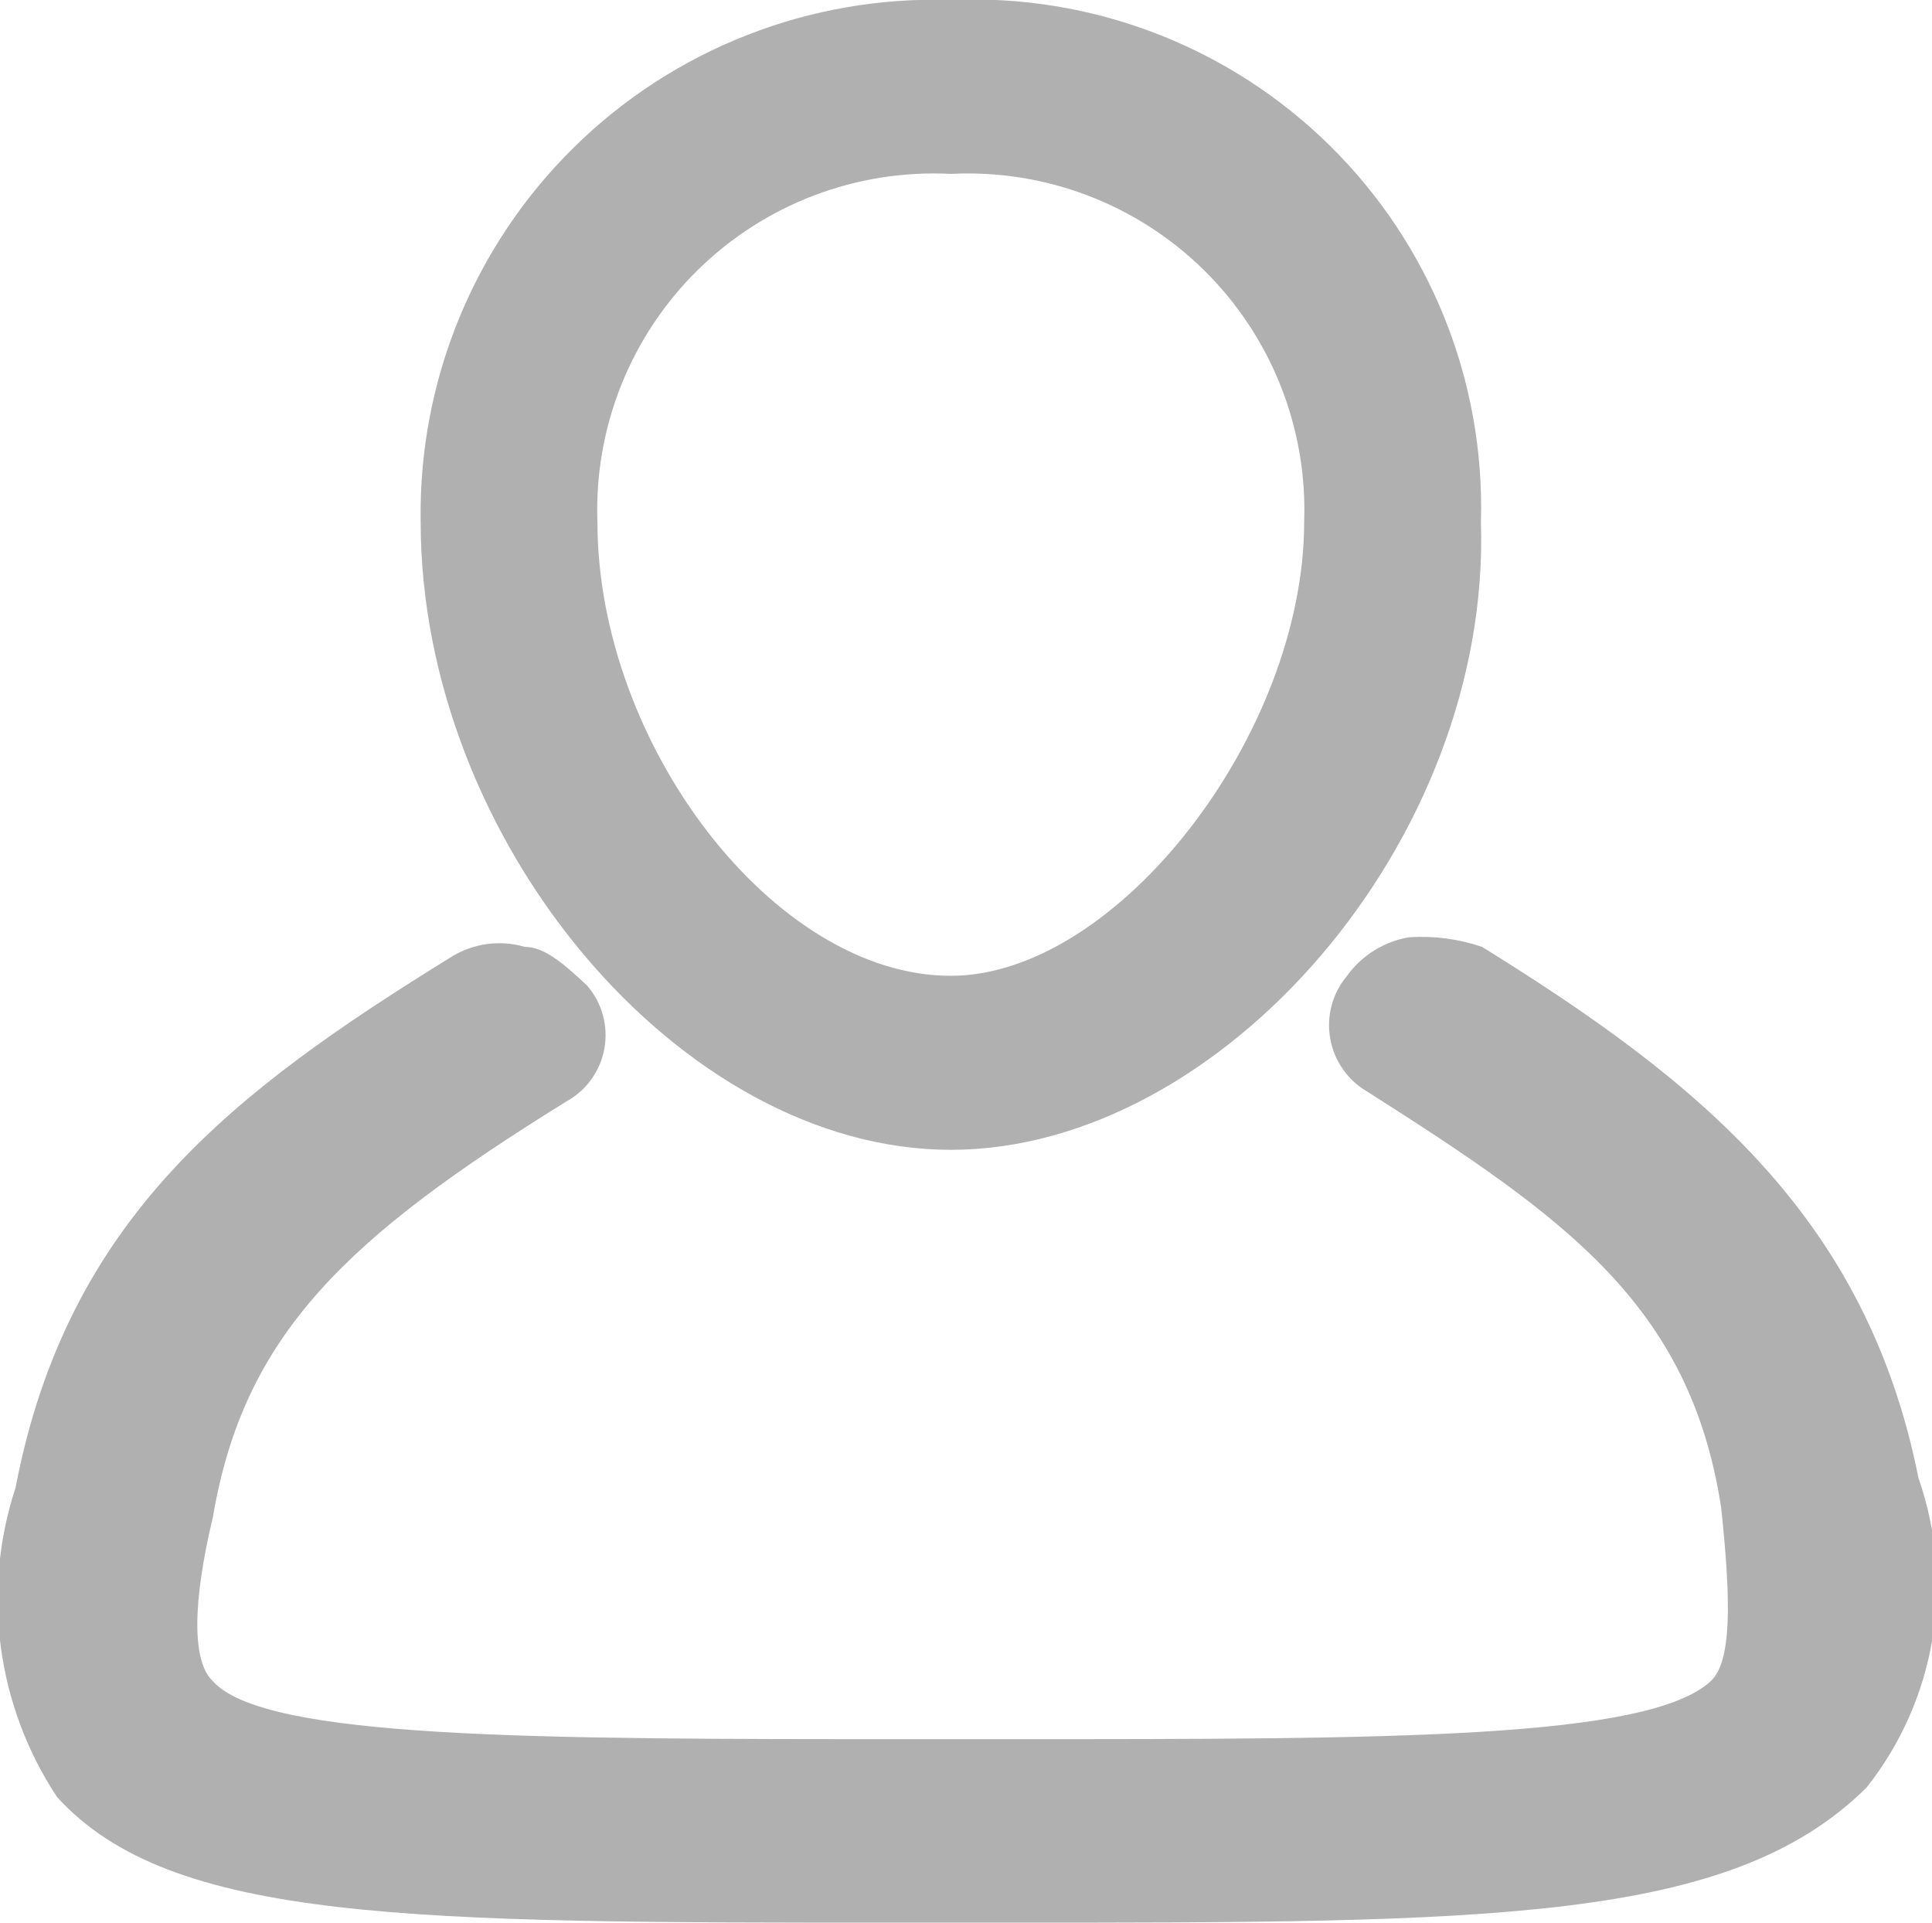
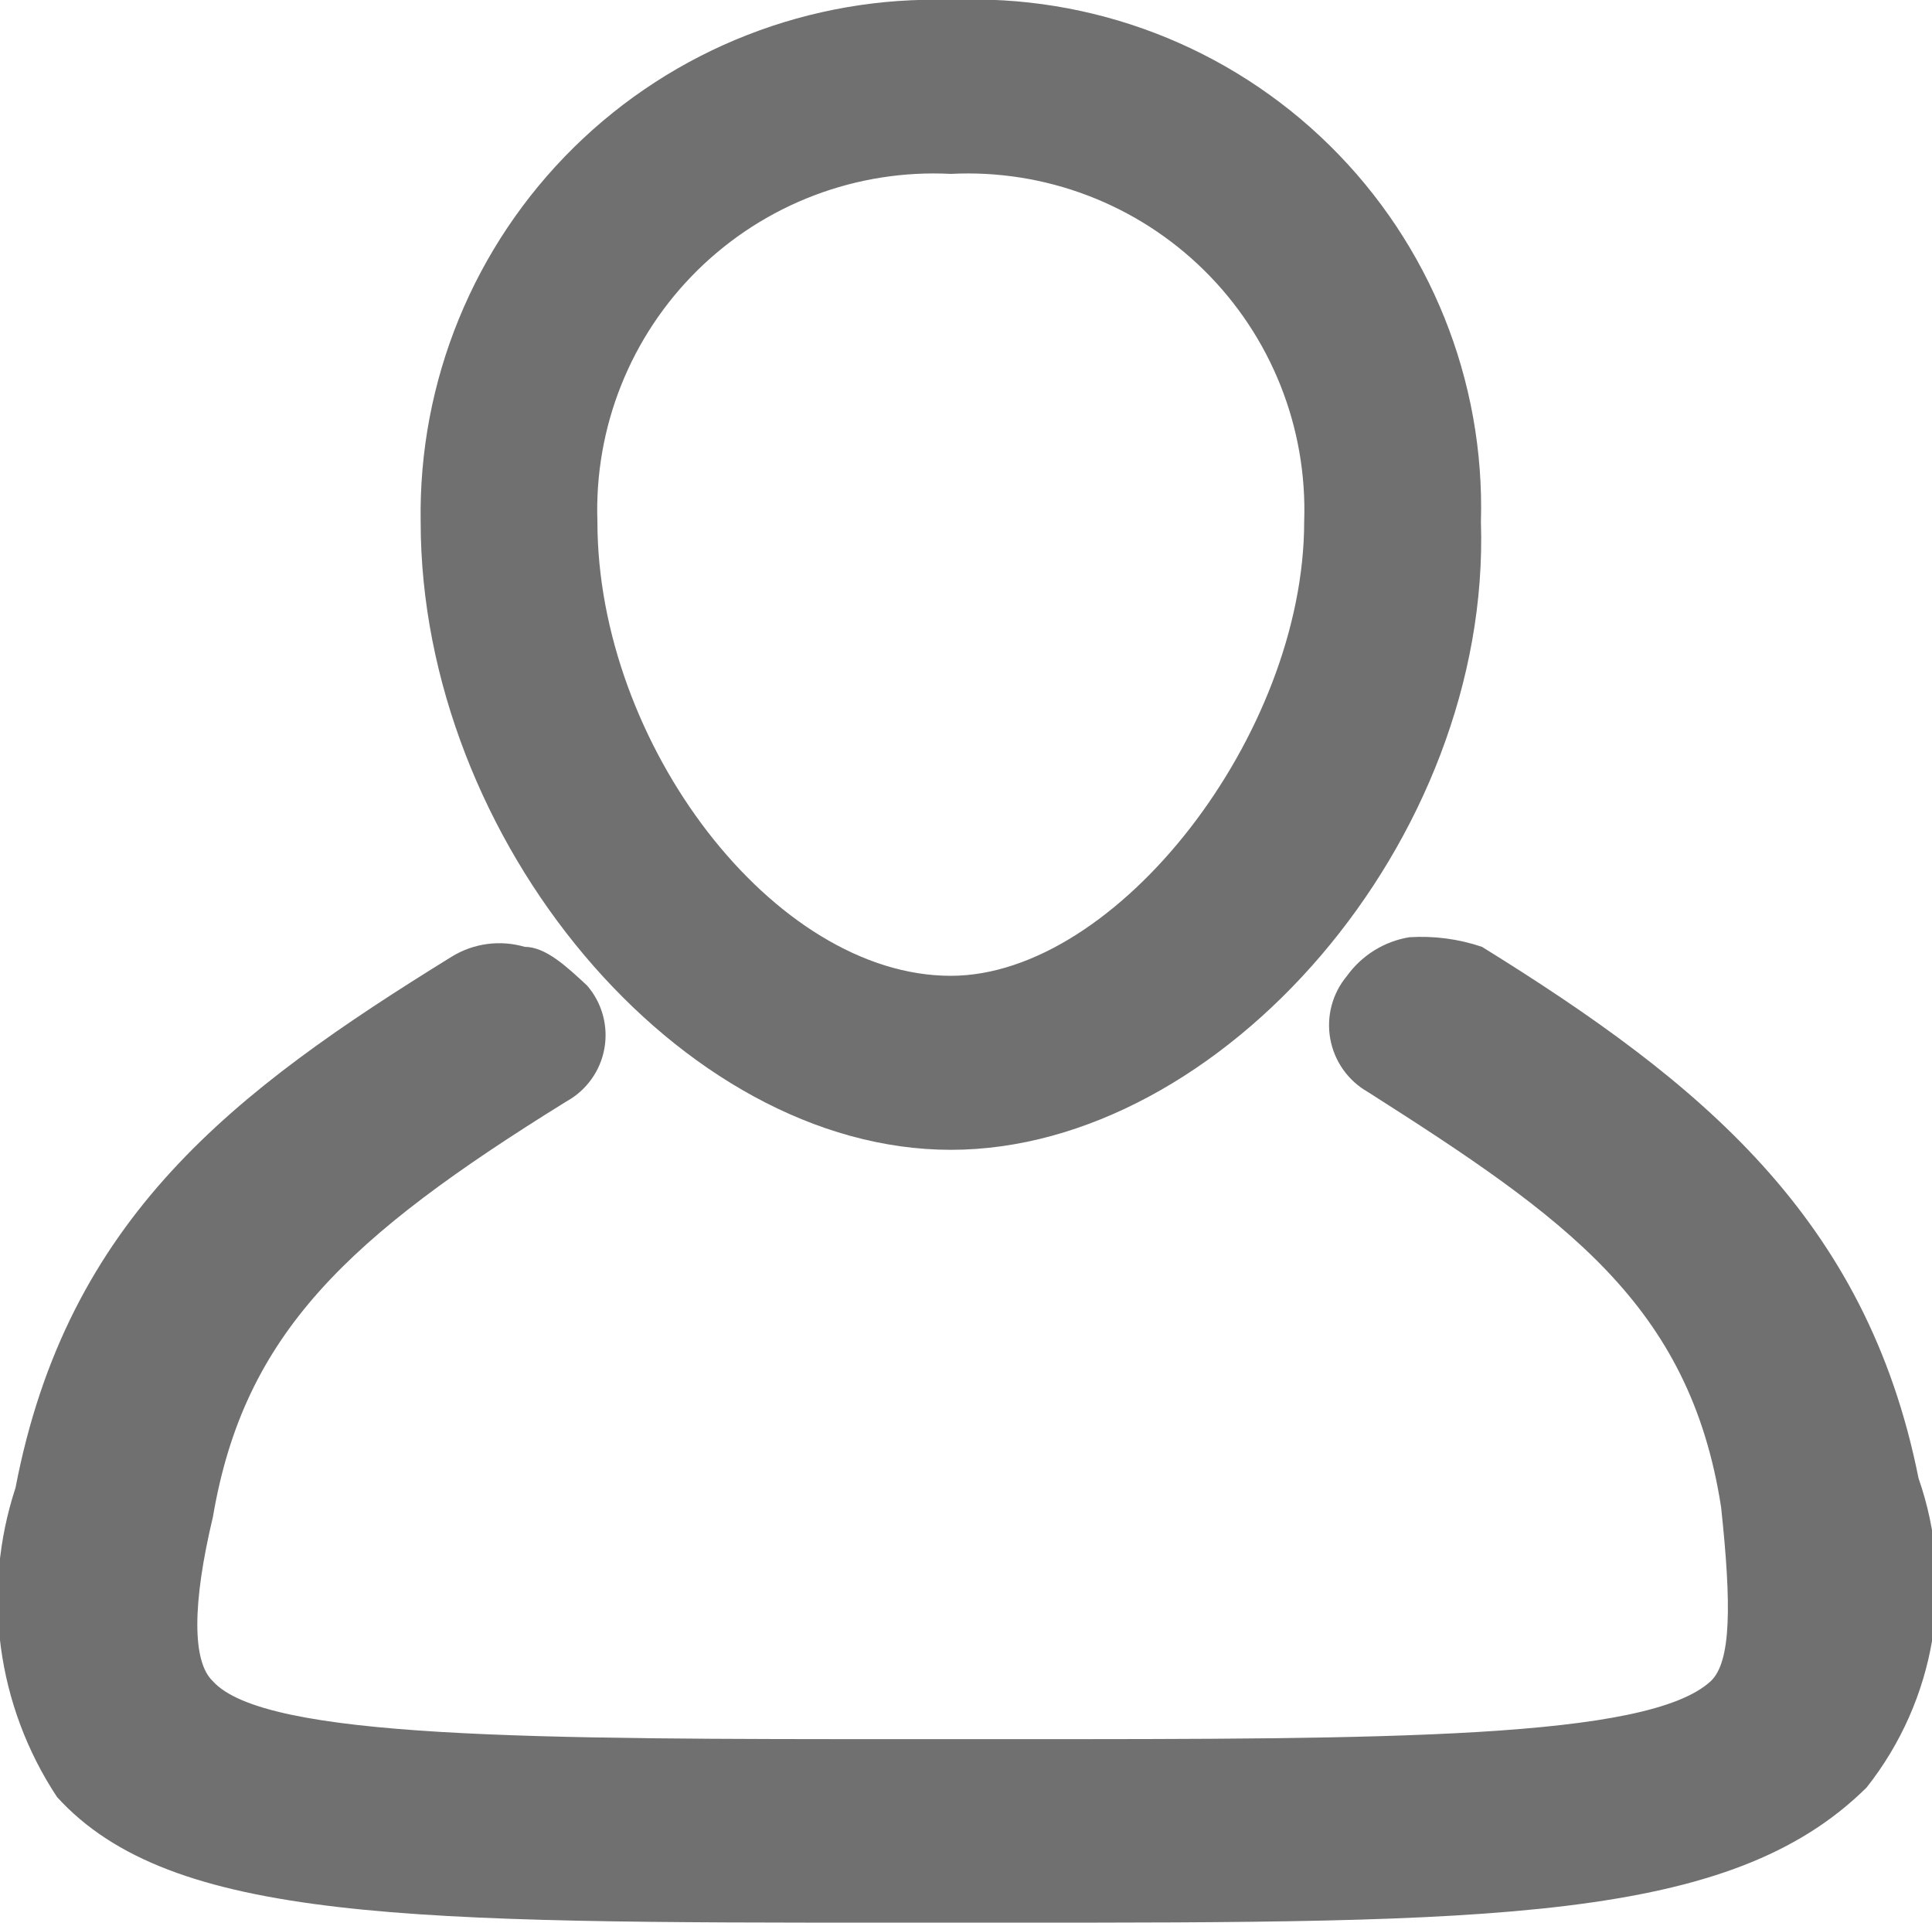
<svg xmlns="http://www.w3.org/2000/svg" id="Group_167" data-name="Group 167" viewBox="0 0 16.079 16">
  <defs>
    <style>
      .cls-1 {
-         fill: #b0b0b0;
+         fill: #707070;
      }
    </style>
  </defs>
  <g id="Group_166" data-name="Group 166">
    <g id="Group_162" data-name="Group 162" transform="translate(0 7.799)">
      <g id="Group_161" data-name="Group 161">
        <g id="Group_160" data-name="Group 160">
          <path id="Path_102" data-name="Path 102" class="cls-1" d="M1094.284,258.979a.449.449,0,0,0-.605.08c-.173.161-.086.4.087.563,1.644,1.045,2.768,1.93,3.114,3.7a1.968,1.968,0,0,1-.173,1.688c-.605.643-2.6.643-6.055.643h-.865c-3.46,0-5.536,0-6.055-.643-.26-.241-.26-.8-.087-1.688.346-1.688,1.3-2.492,3.114-3.7.173-.161.26-.4.087-.563a.449.449,0,0,0-.605-.08c-1.73,1.126-3.028,2.09-3.46,4.181a2.7,2.7,0,0,0,.26,2.332c.779.884,2.768.884,6.747.884h.865c3.893,0,5.882,0,6.661-.884a2.658,2.658,0,0,0,.346-2.332C1097.312,261.15,1096.014,260.1,1094.284,258.979Z" transform="translate(-1082.306 -258.577)" />
          <path id="Path_103" data-name="Path 103" class="cls-1" d="M1090.6,266.7h-.865c-4.066,0-6.055,0-7.007-1.045a2.981,2.981,0,0,1-.346-2.573c.432-2.251,1.817-3.3,3.633-4.422a.756.756,0,0,1,.605-.08c.173,0,.346.161.519.322a.63.63,0,0,1-.173.965c-1.817,1.126-2.682,1.93-2.941,3.457-.173.724-.173,1.206,0,1.367.432.482,2.682.482,5.8.482h.865c3.114,0,5.277,0,5.8-.482.173-.161.173-.643.087-1.447-.26-1.688-1.3-2.412-2.941-3.457a.639.639,0,0,1-.173-.965.8.8,0,0,1,.519-.322,1.575,1.575,0,0,1,.605.08c1.817,1.126,3.2,2.251,3.633,4.422a2.707,2.707,0,0,1-.432,2.573C1096.653,266.7,1094.664,266.7,1090.6,266.7Zm-4.412-7.8.173.241c-1.73,1.045-2.941,2.01-3.287,4.02a2.193,2.193,0,0,0,.26,2.09c.692.8,2.768.8,6.488.8h.865c3.633,0,5.709,0,6.4-.8a2.414,2.414,0,0,0,.26-2.09c-.346-1.93-1.557-2.895-3.287-4.02h-.086c-.087.08-.087.08,0,.161,1.73,1.045,2.941,2.01,3.2,3.94.173,1.045.087,1.608-.26,1.93-.692.724-2.682.724-6.315.724h-.865c-3.633,0-5.623,0-6.315-.724-.346-.4-.346-.965-.173-1.93.346-1.769,1.384-2.734,3.2-3.94,0,0,.087-.08,0-.08Z" transform="translate(-1082.253 -258.5)" />
        </g>
      </g>
    </g>
    <g id="Group_165" data-name="Group 165" transform="translate(3.501)">
      <g id="Group_164" data-name="Group 164">
        <g id="Group_163" data-name="Group 163">
          <path id="Path_104" data-name="Path 104" class="cls-1" d="M1090.766,249.2a3.872,3.872,0,0,0-4.066,4.02c0,2.492,1.99,4.9,4.066,4.9s4.066-2.412,4.066-4.9A3.825,3.825,0,0,0,1090.766,249.2Zm0,8.121c-1.644,0-3.287-2.01-3.287-4.1a3.064,3.064,0,0,1,3.287-3.216,3.155,3.155,0,0,1,3.287,3.216C1094.053,255.23,1092.409,257.321,1090.766,257.321Z" transform="translate(-1086.354 -248.878)" />
          <path id="Path_105" data-name="Path 105" class="cls-1" d="M1090.712,258.368c-2.249,0-4.412-2.573-4.412-5.226a4.275,4.275,0,0,1,4.412-4.342,4.225,4.225,0,0,1,4.412,4.342C1095.21,255.795,1092.961,258.368,1090.712,258.368Zm0-8.925a3.568,3.568,0,0,0-3.72,3.7c0,2.332,1.817,4.583,3.72,4.583s3.72-2.332,3.72-4.583A3.475,3.475,0,0,0,1090.712,249.443Zm0,8.121c-1.817,0-3.633-2.171-3.633-4.422a3.414,3.414,0,0,1,3.633-3.538,3.462,3.462,0,0,1,3.633,3.538C1094.345,255.313,1092.528,257.564,1090.712,257.564Zm0-7.317a2.8,2.8,0,0,0-2.941,2.894c0,1.849,1.47,3.779,2.941,3.779,1.384,0,2.941-2.01,2.941-3.779A2.8,2.8,0,0,0,1090.712,250.247Z" transform="translate(-1086.3 -248.8)" />
        </g>
      </g>
    </g>
  </g>
</svg>
